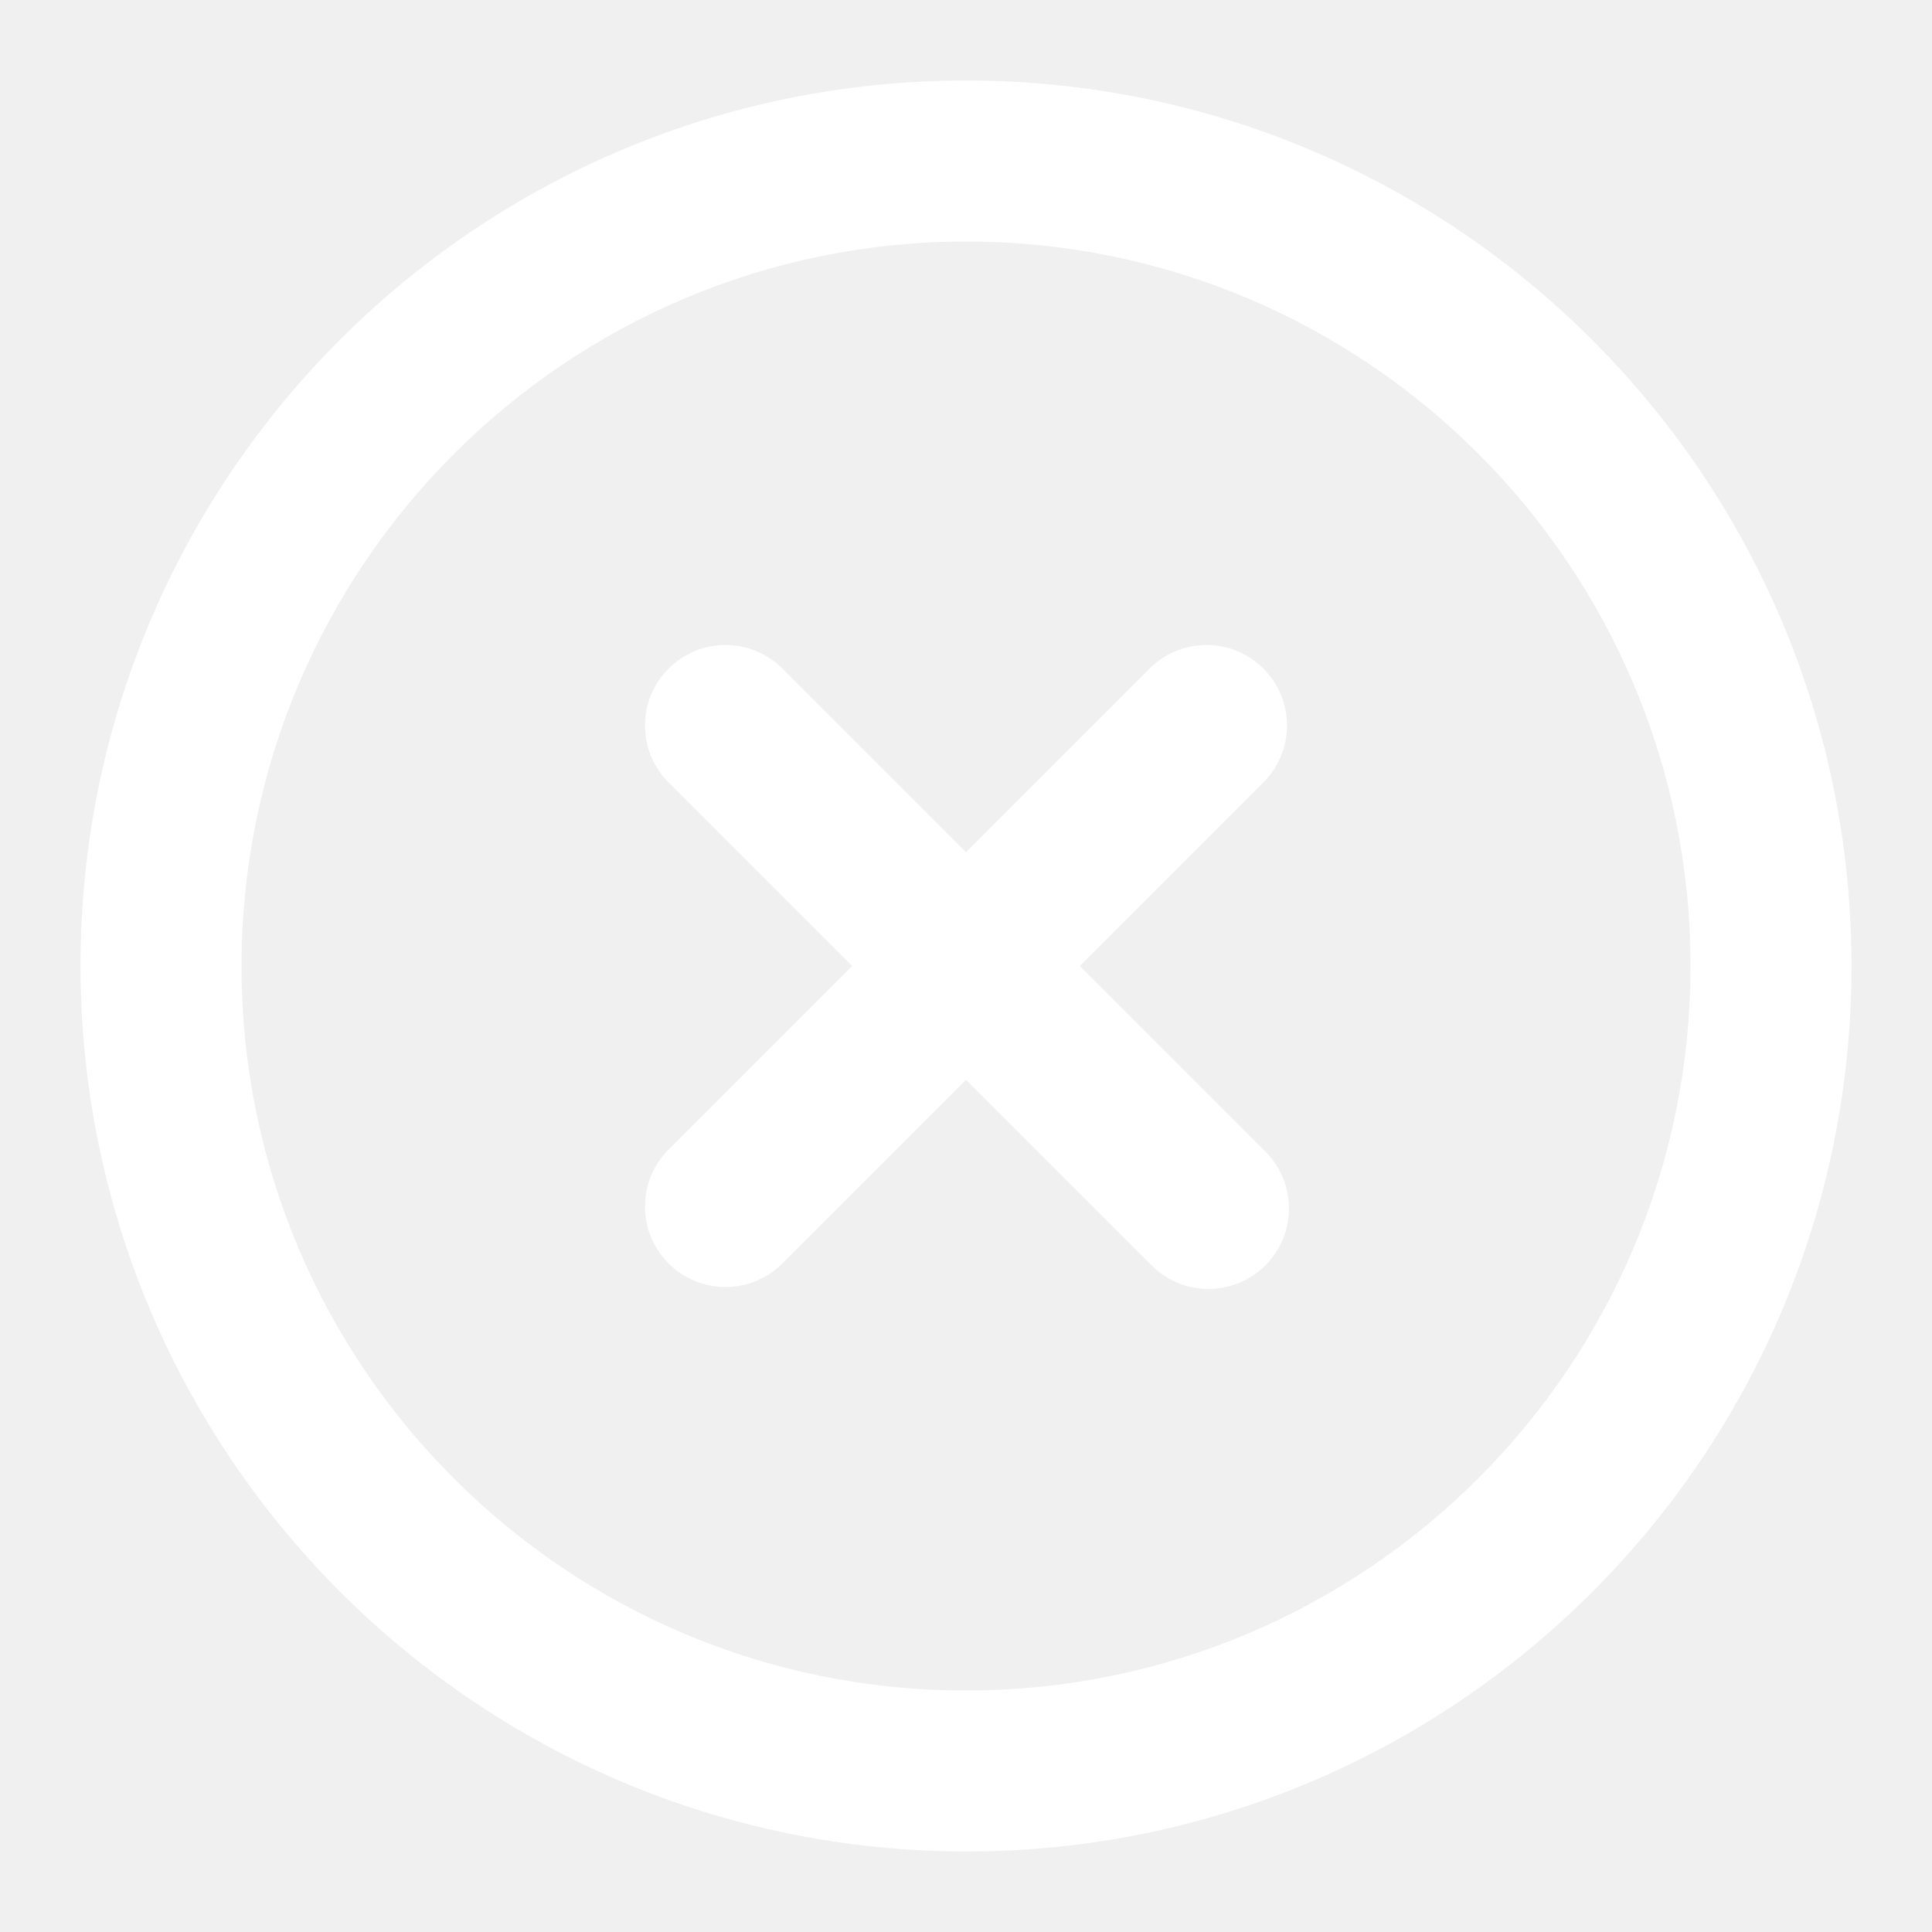
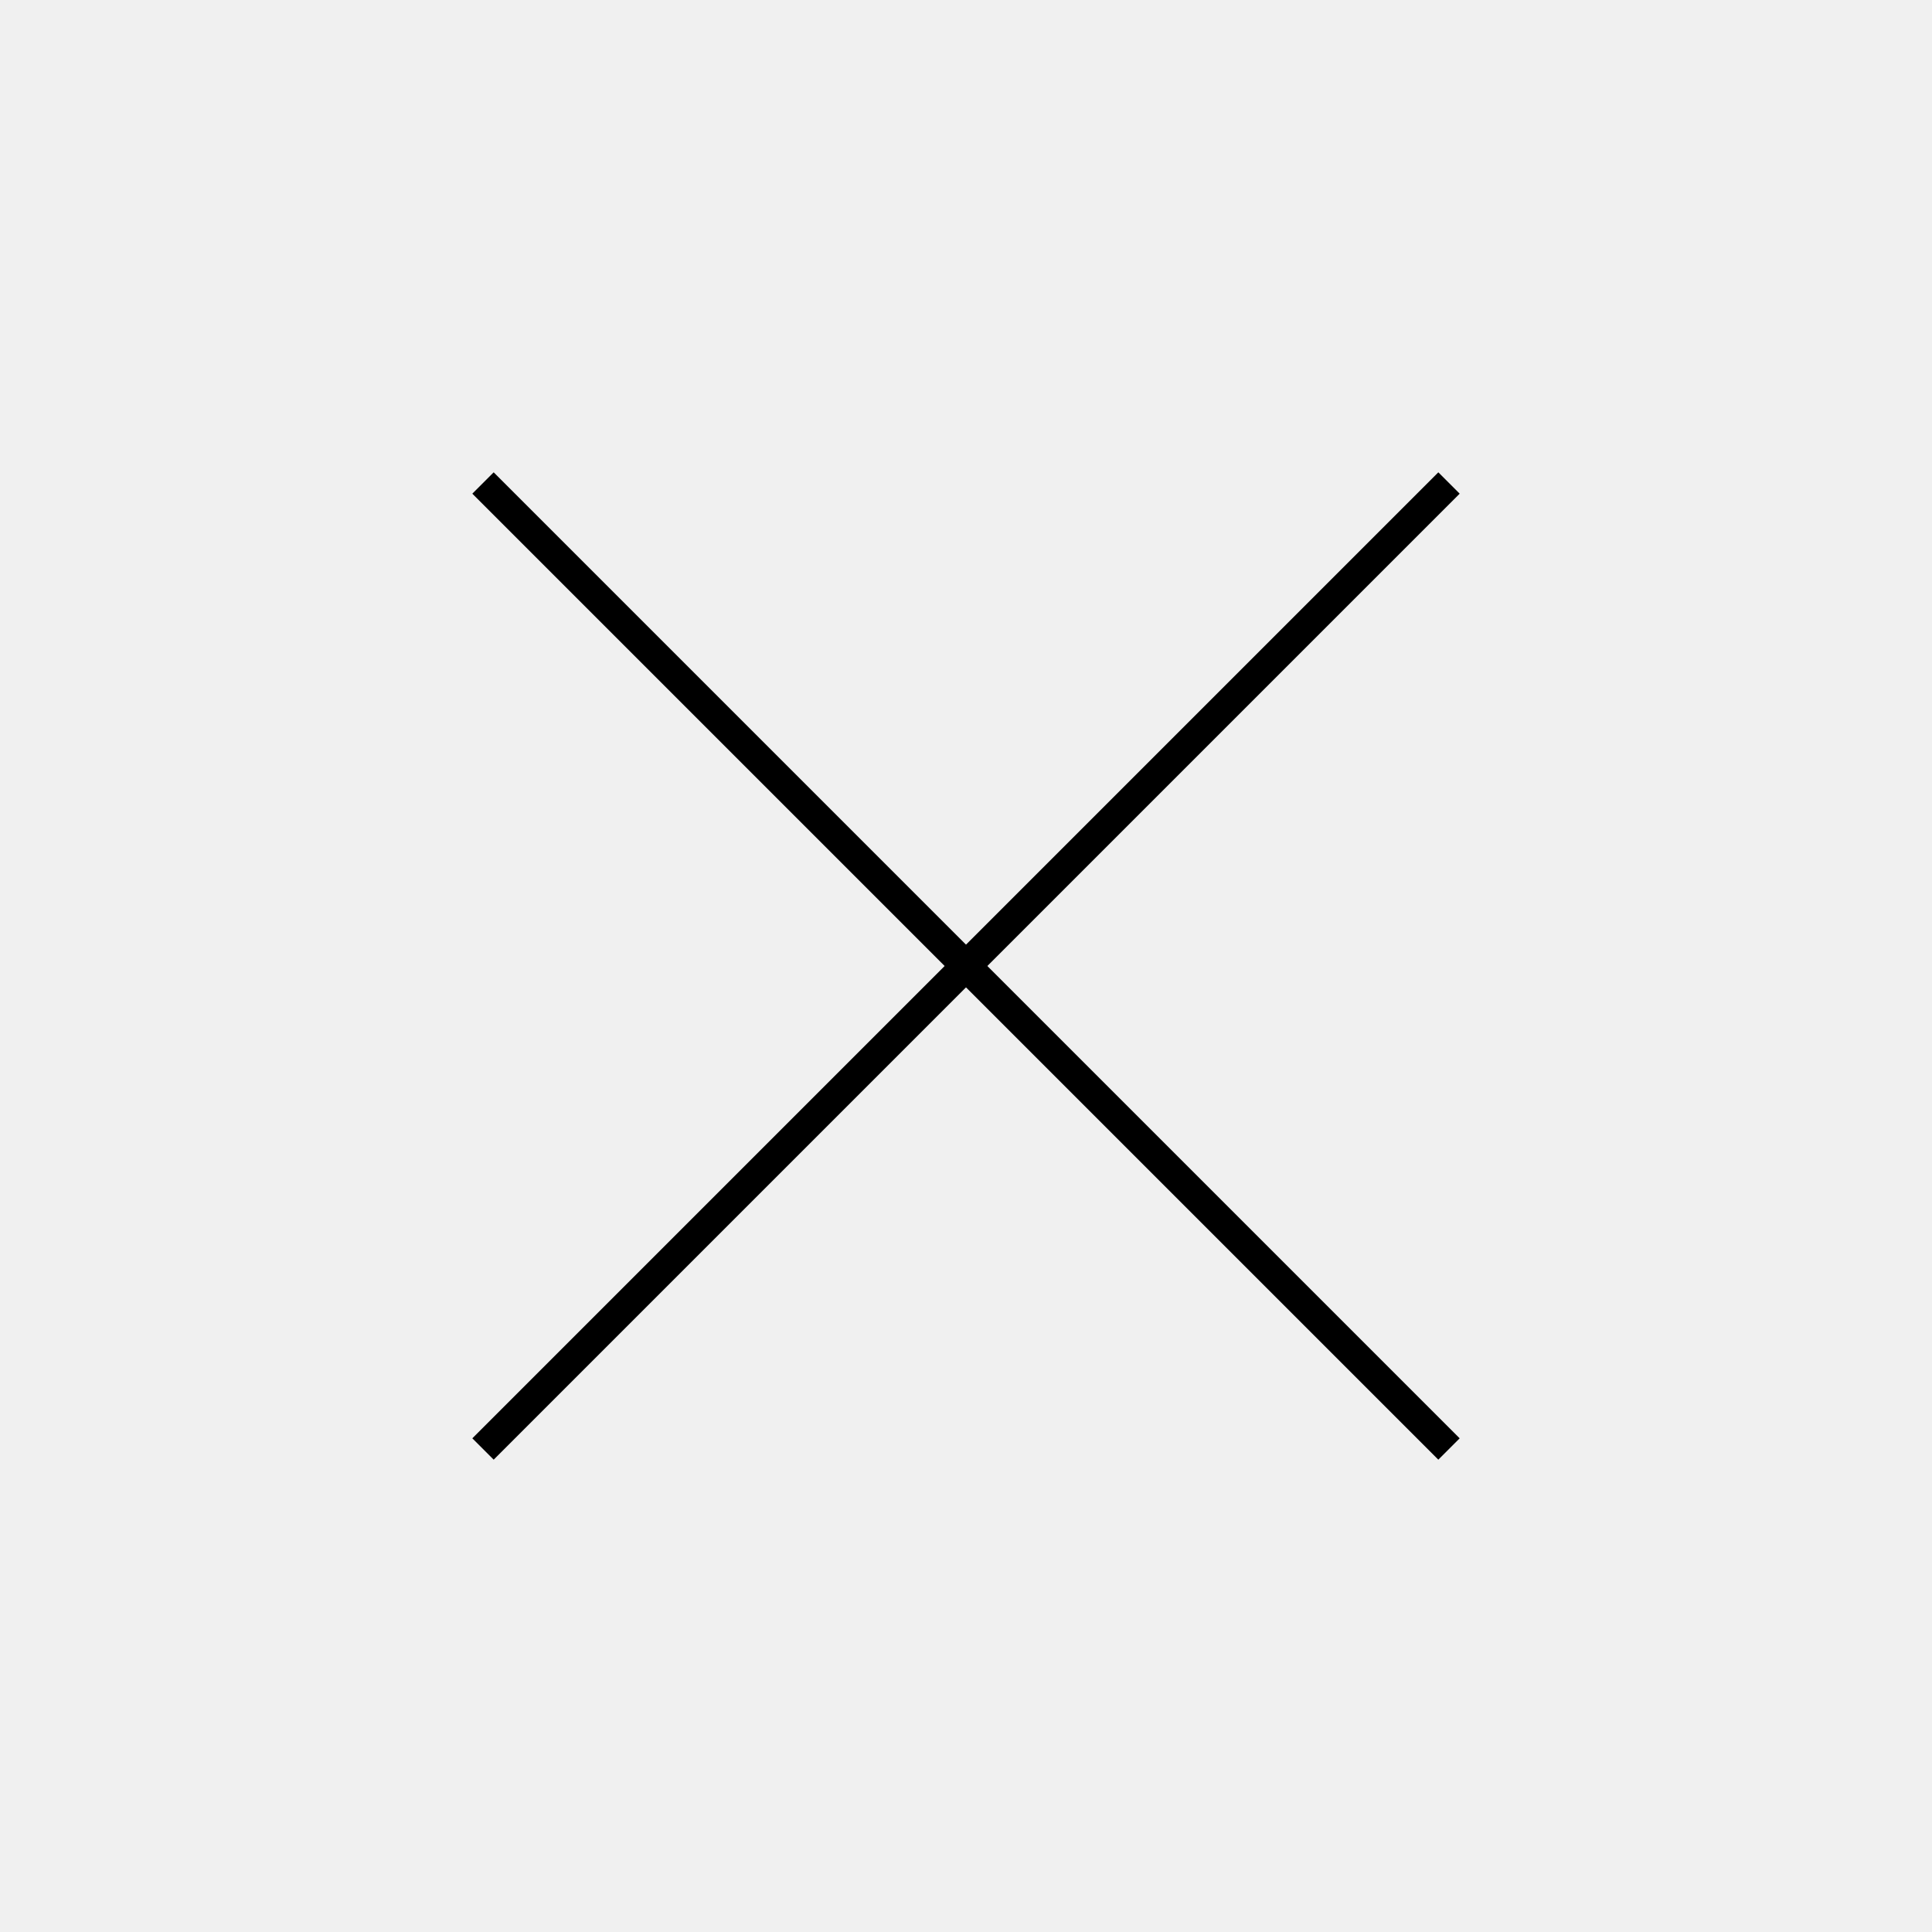
- <svg xmlns="http://www.w3.org/2000/svg" fill="#fff" width="800px" height="800px" viewBox="0 0 24 24">
-   <path d="M12,23A11,11,0,1,0,1,12,11.013,11.013,0,0,0,12,23ZM12,3a9,9,0,1,1-9,9A9.01,9.01,0,0,1,12,3ZM8.293,14.293,10.586,12,8.293,9.707A1,1,0,0,1,9.707,8.293L12,10.586l2.293-2.293a1,1,0,0,1,1.414,1.414L13.414,12l2.293,2.293a1,1,0,1,1-1.414,1.414L12,13.414,9.707,15.707a1,1,0,0,1-1.414-1.414Z" />
+ <svg xmlns="http://www.w3.org/2000/svg" width="800px" height="800px" viewBox="0 0 64 64" fill="none" stroke="#000000">
+   <line x1="16" y1="16" x2="48" y2="48" />
+   <line x1="48" y1="16" x2="16" y2="48" />
</svg>
